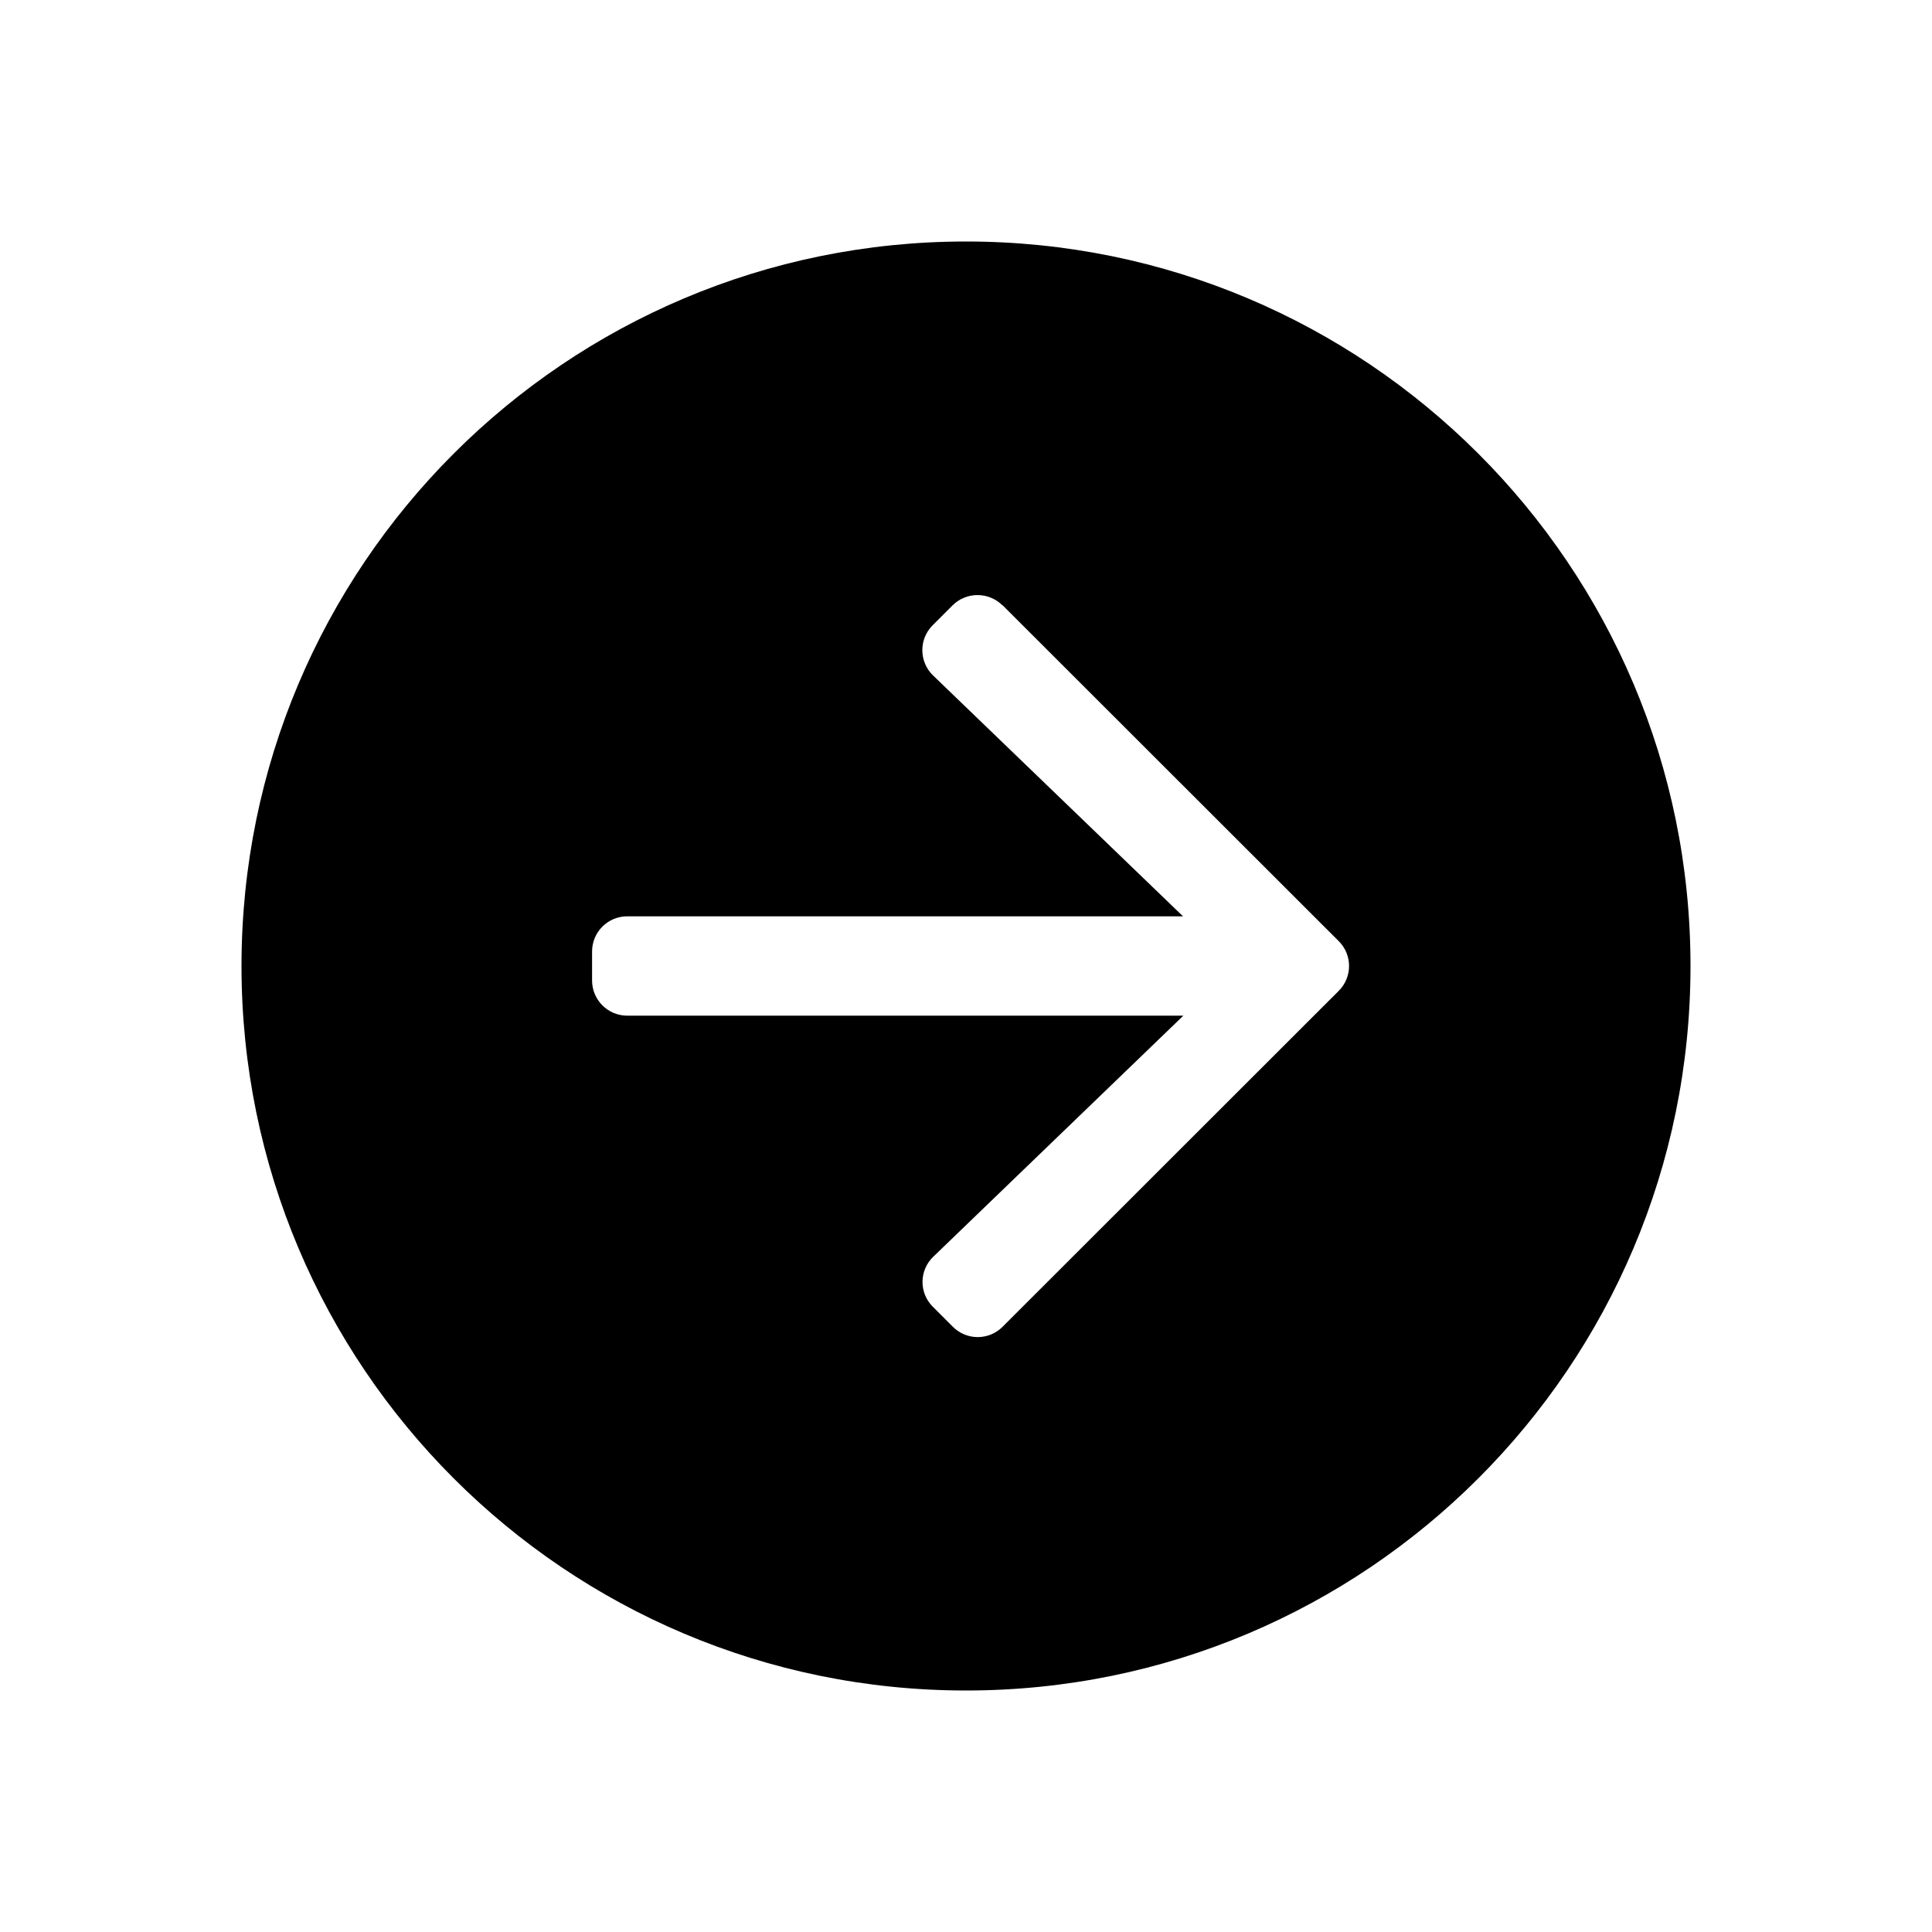
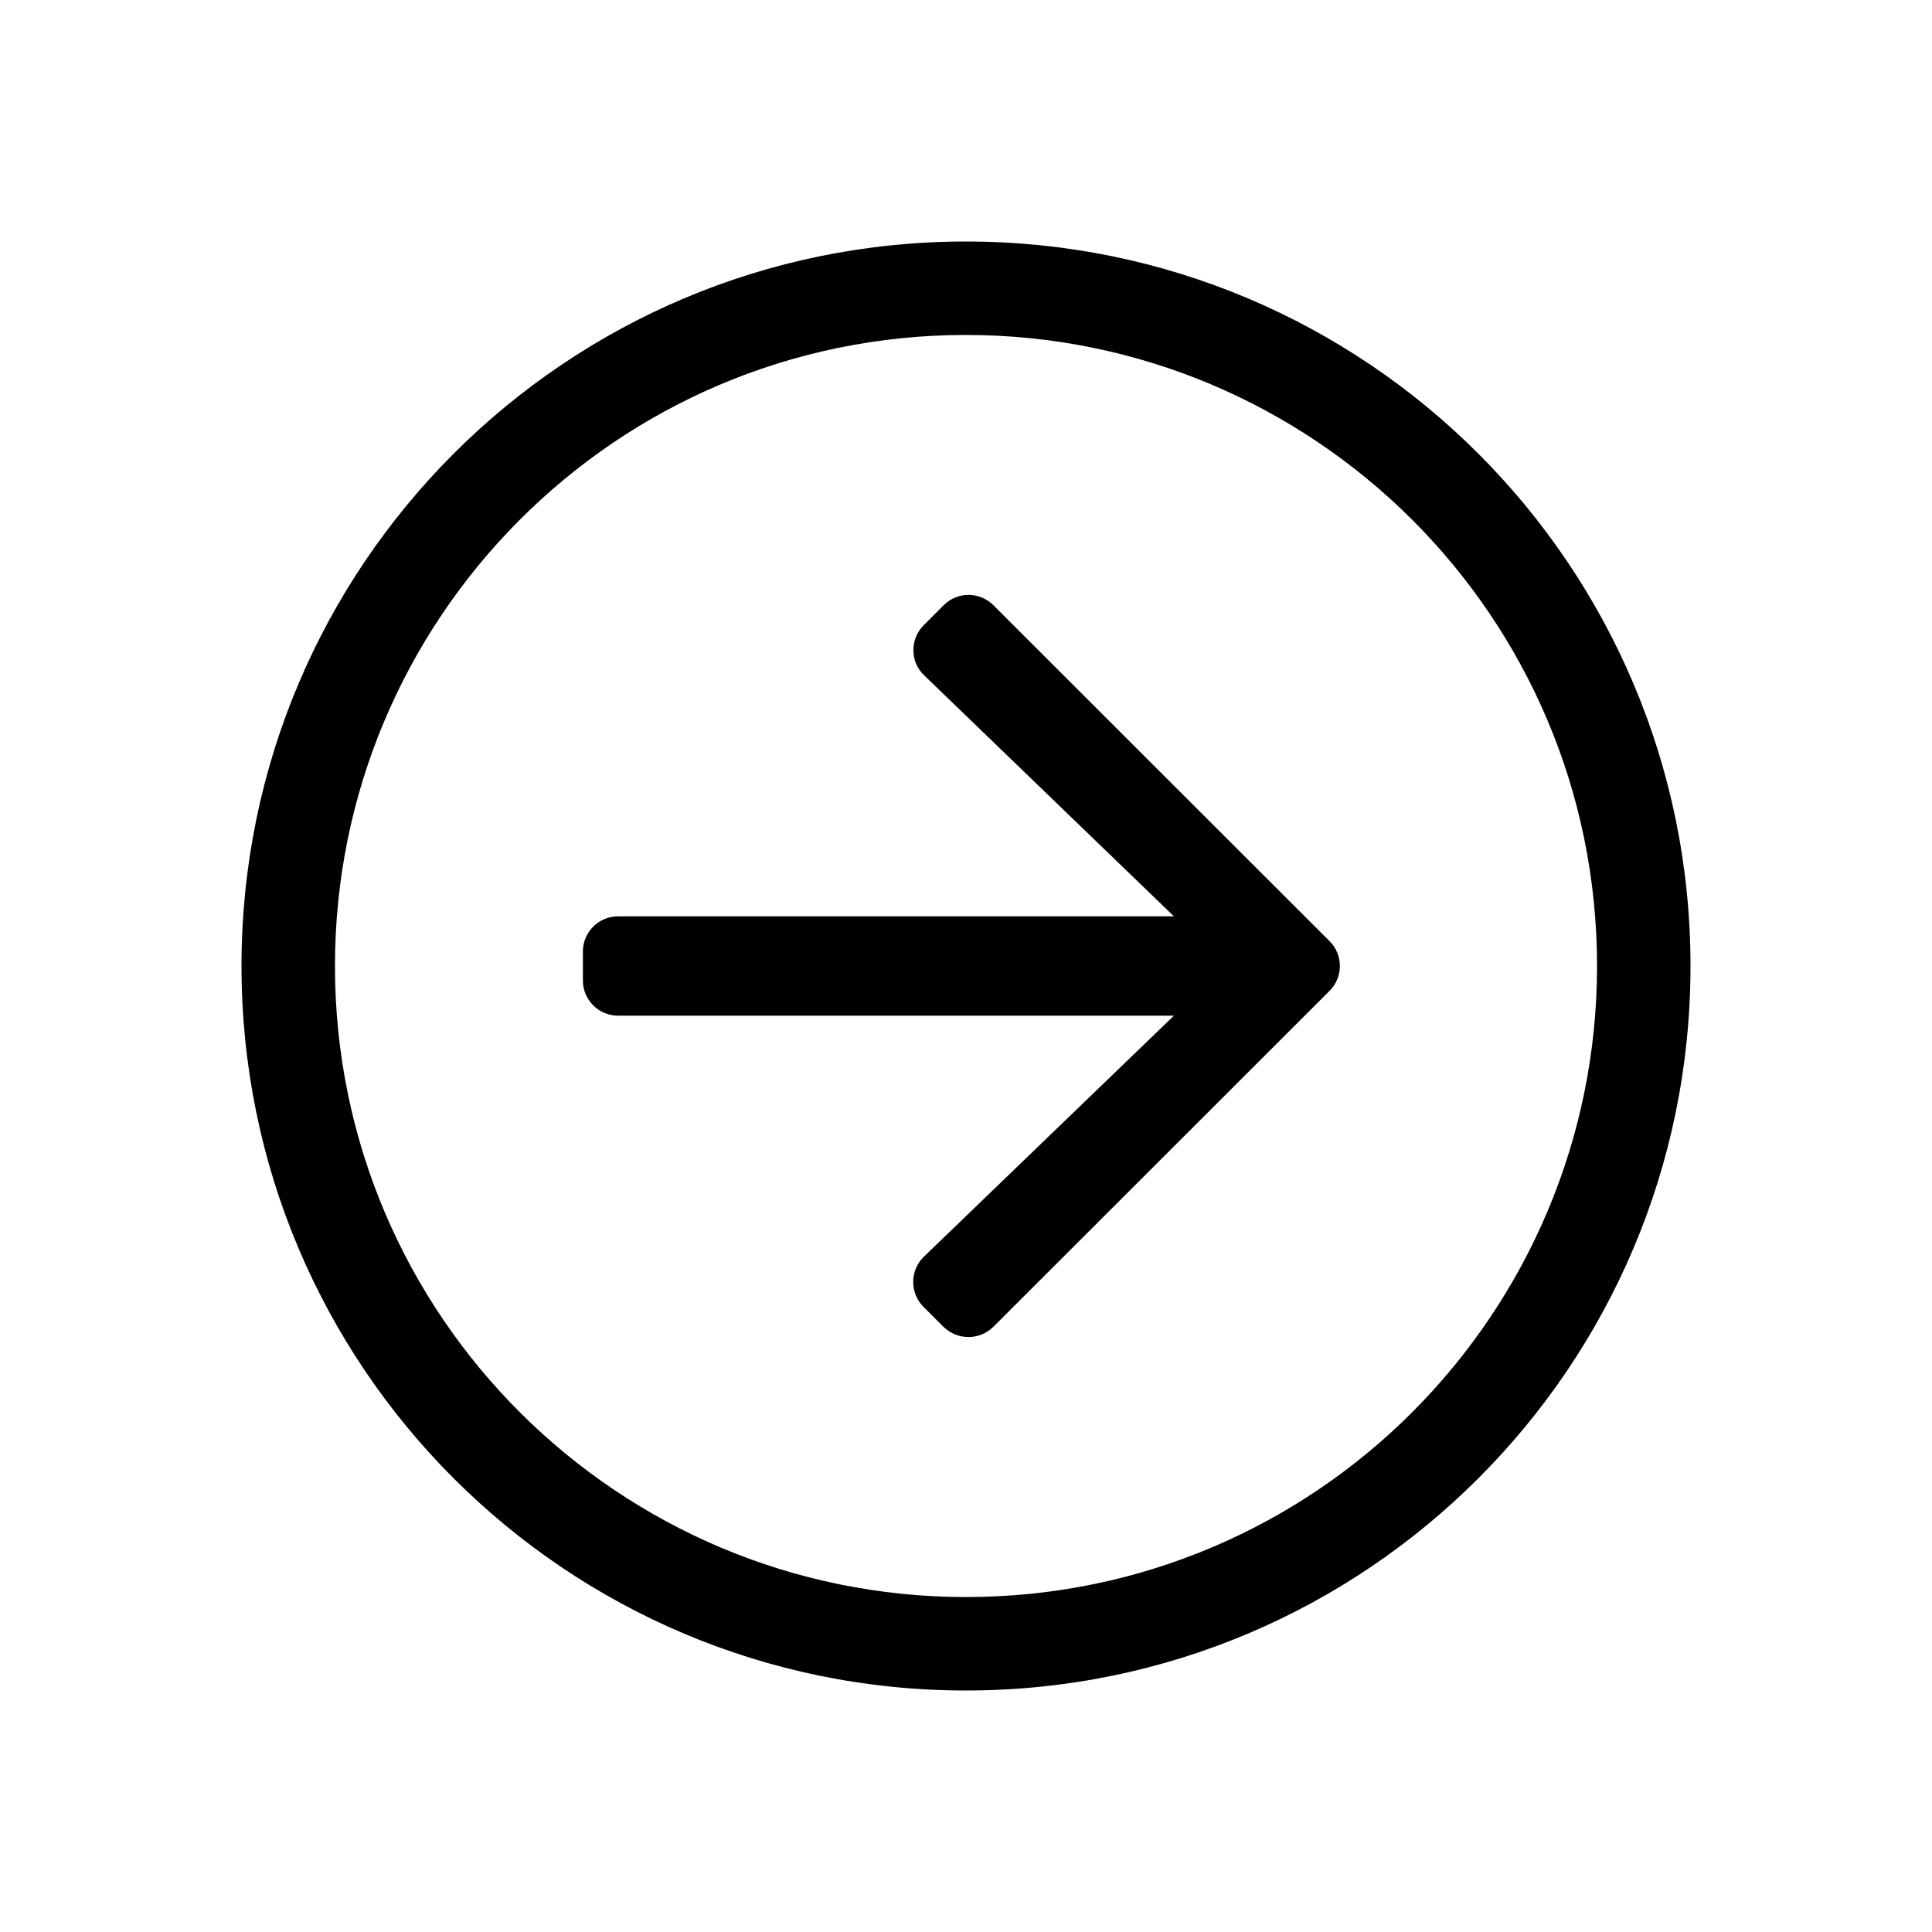
- <svg xmlns="http://www.w3.org/2000/svg" width="24" height="24">
-   <path d="M3 12c0 4.972 4.028 9 9 9s9-4.028 9-9-4.028-9-9-9-9 4.028-9 9zm9.454-4.482l4.177 4.174c.17.17.17.446 0 .616l-4.177 4.174a.436.436 0 0 1-.617 0l-.25-.25a.434.434 0 0 1 .007-.621l3.106-2.994H7.79a.437.437 0 0 1-.435-.436v-.362c0-.24.196-.436.435-.436h6.906L11.59 8.39a.437.437 0 0 1-.007-.62l.25-.25a.44.44 0 0 1 .62 0z" />
+ <svg xmlns="http://www.w3.org/2000/svg" width="24" height="24" viewBox="0 0 24 24">
+   <path d="M21 12c0-4.972-4.028-9-9-9s-9 4.028-9 9 4.028 9 9 9 9-4.028 9-9zm-9 7.839c-4.308 0-7.839-3.488-7.839-7.839 0-4.308 3.488-7.839 7.839-7.839 4.308 0 7.839 3.488 7.839 7.839 0 4.308-3.488 7.839-7.839 7.839zm.34-3.357l4.177-4.174a.436.436 0 0 0 0-.616L12.34 7.518a.436.436 0 0 0-.617 0l-.25.25c-.17.171-.17.454.007.621l3.103 2.994H7.677a.437.437 0 0 0-.436.436v.362c0 .24.196.436.436.436h6.906l-3.106 2.994a.437.437 0 0 0-.008.62l.25.25c.175.171.45.171.621 0z" fill="#000" fill-rule="nonzero" />
</svg>
